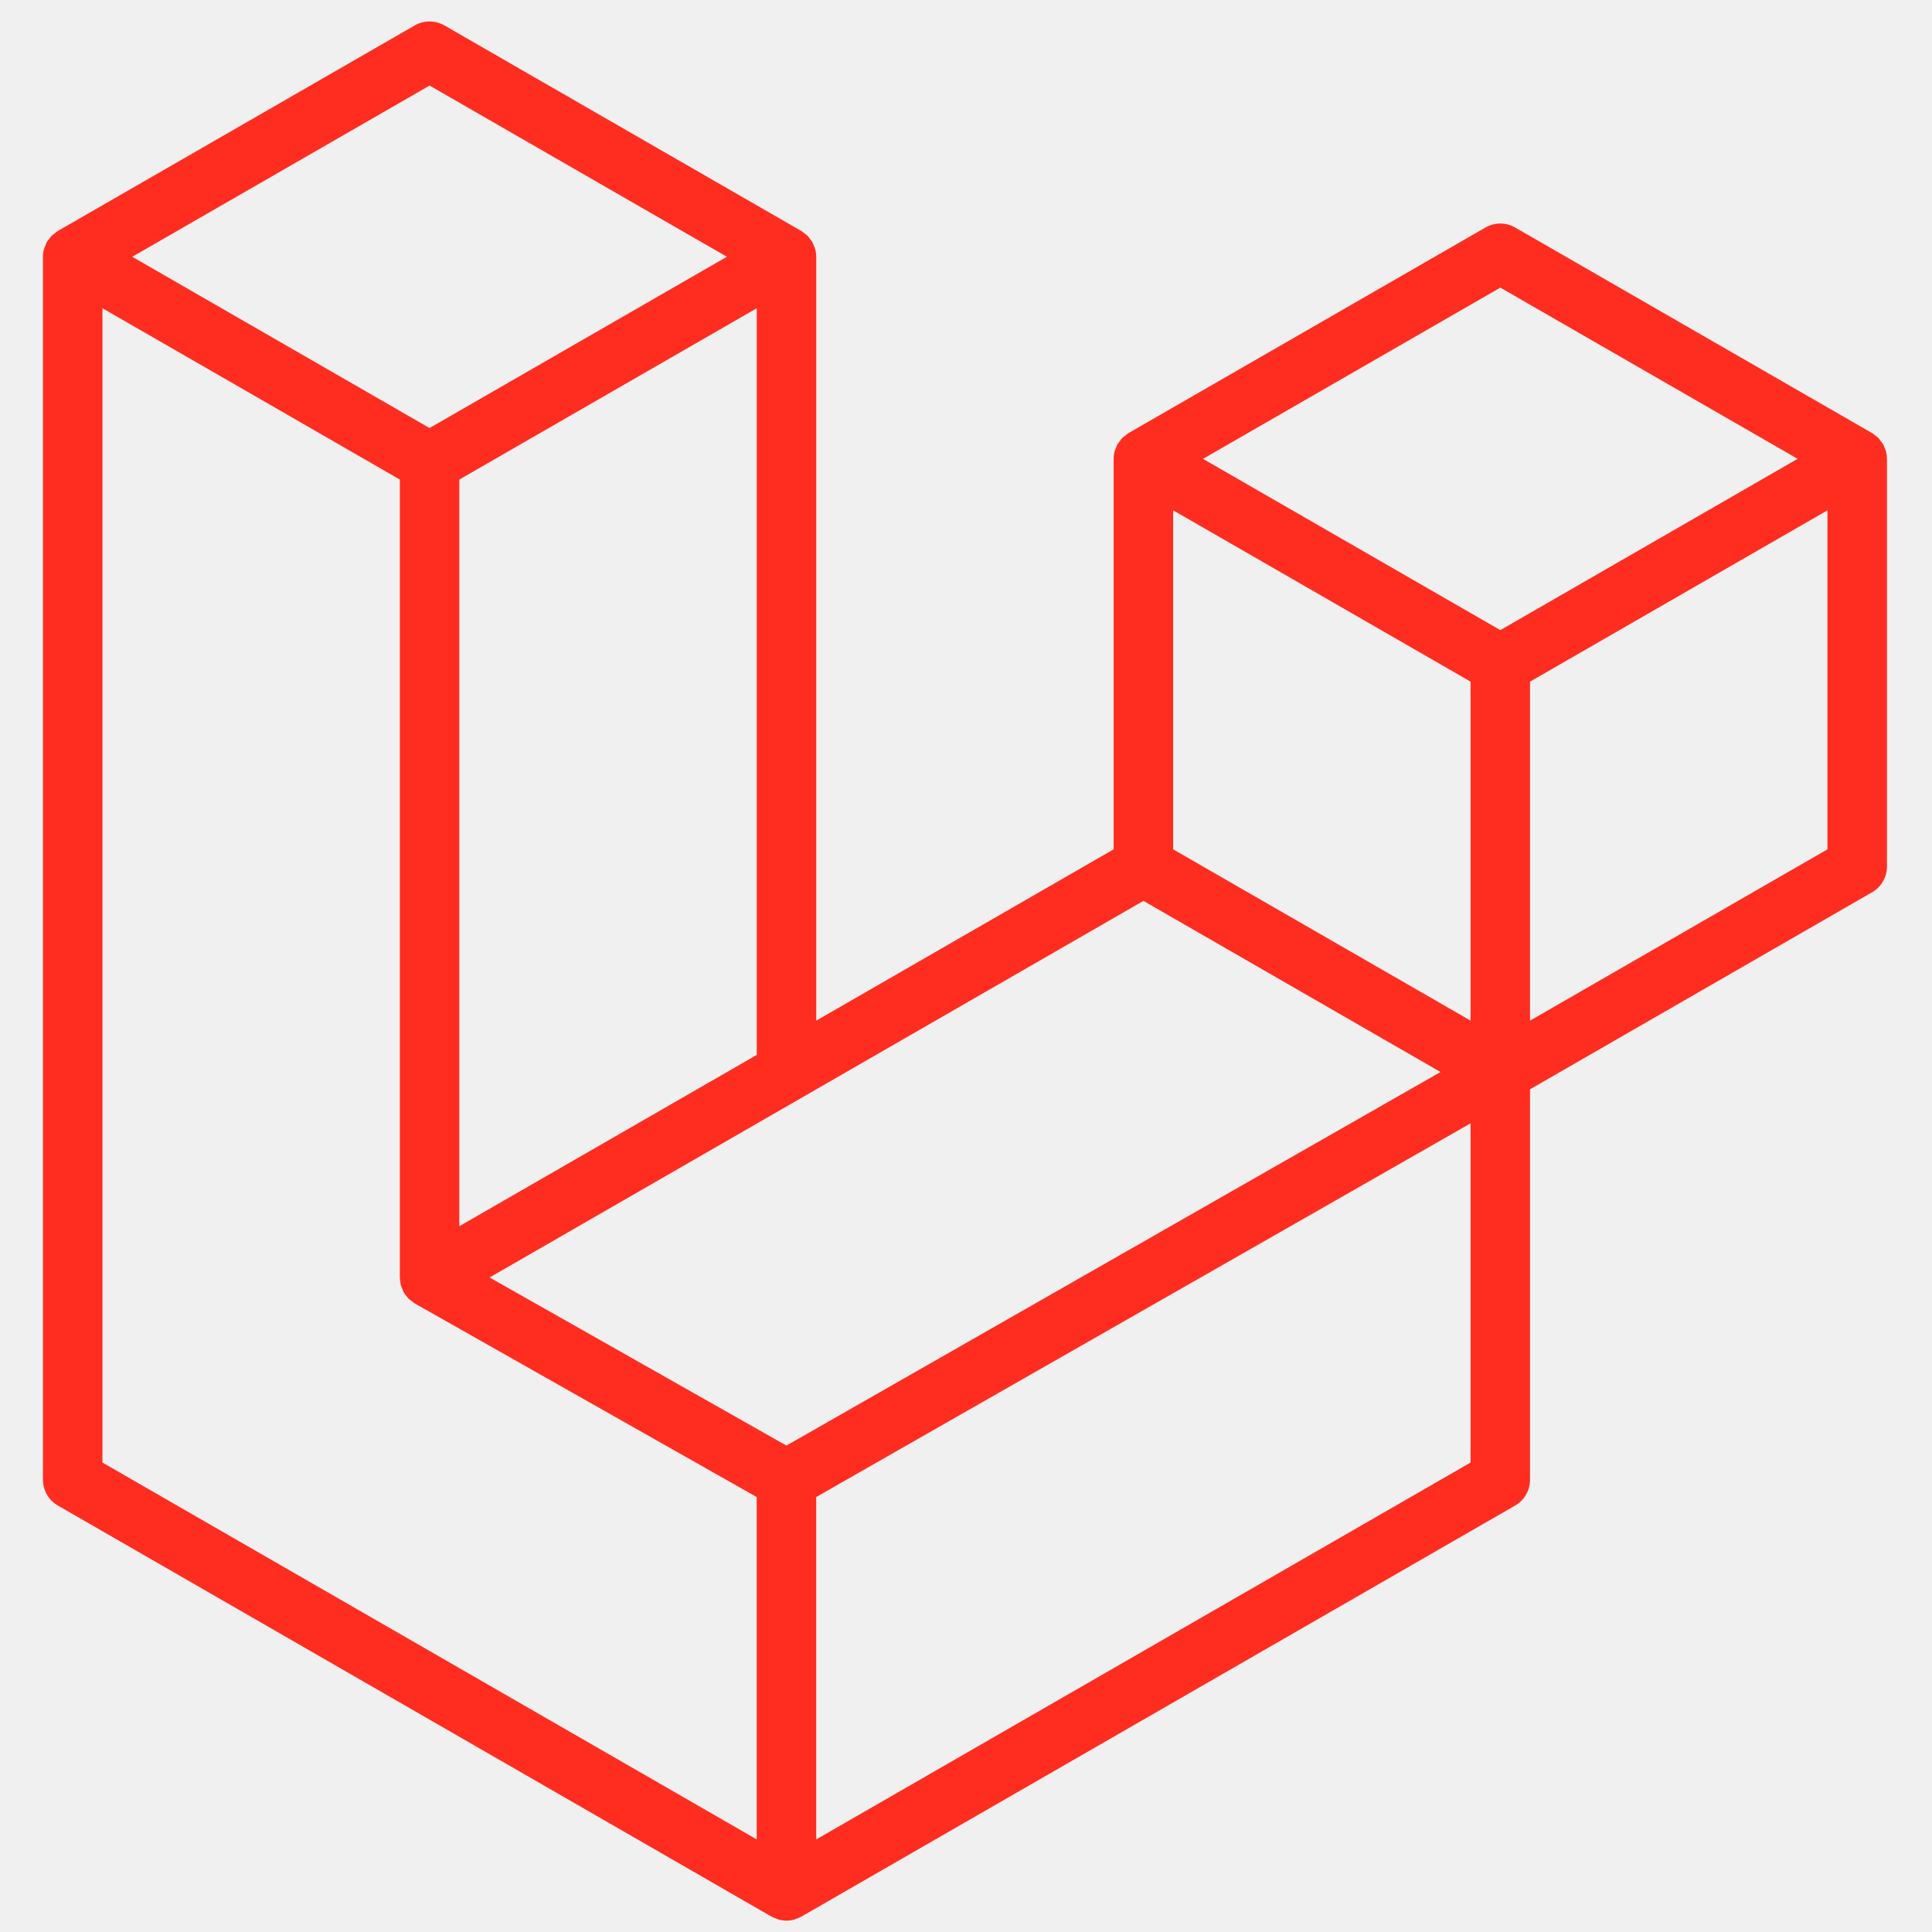
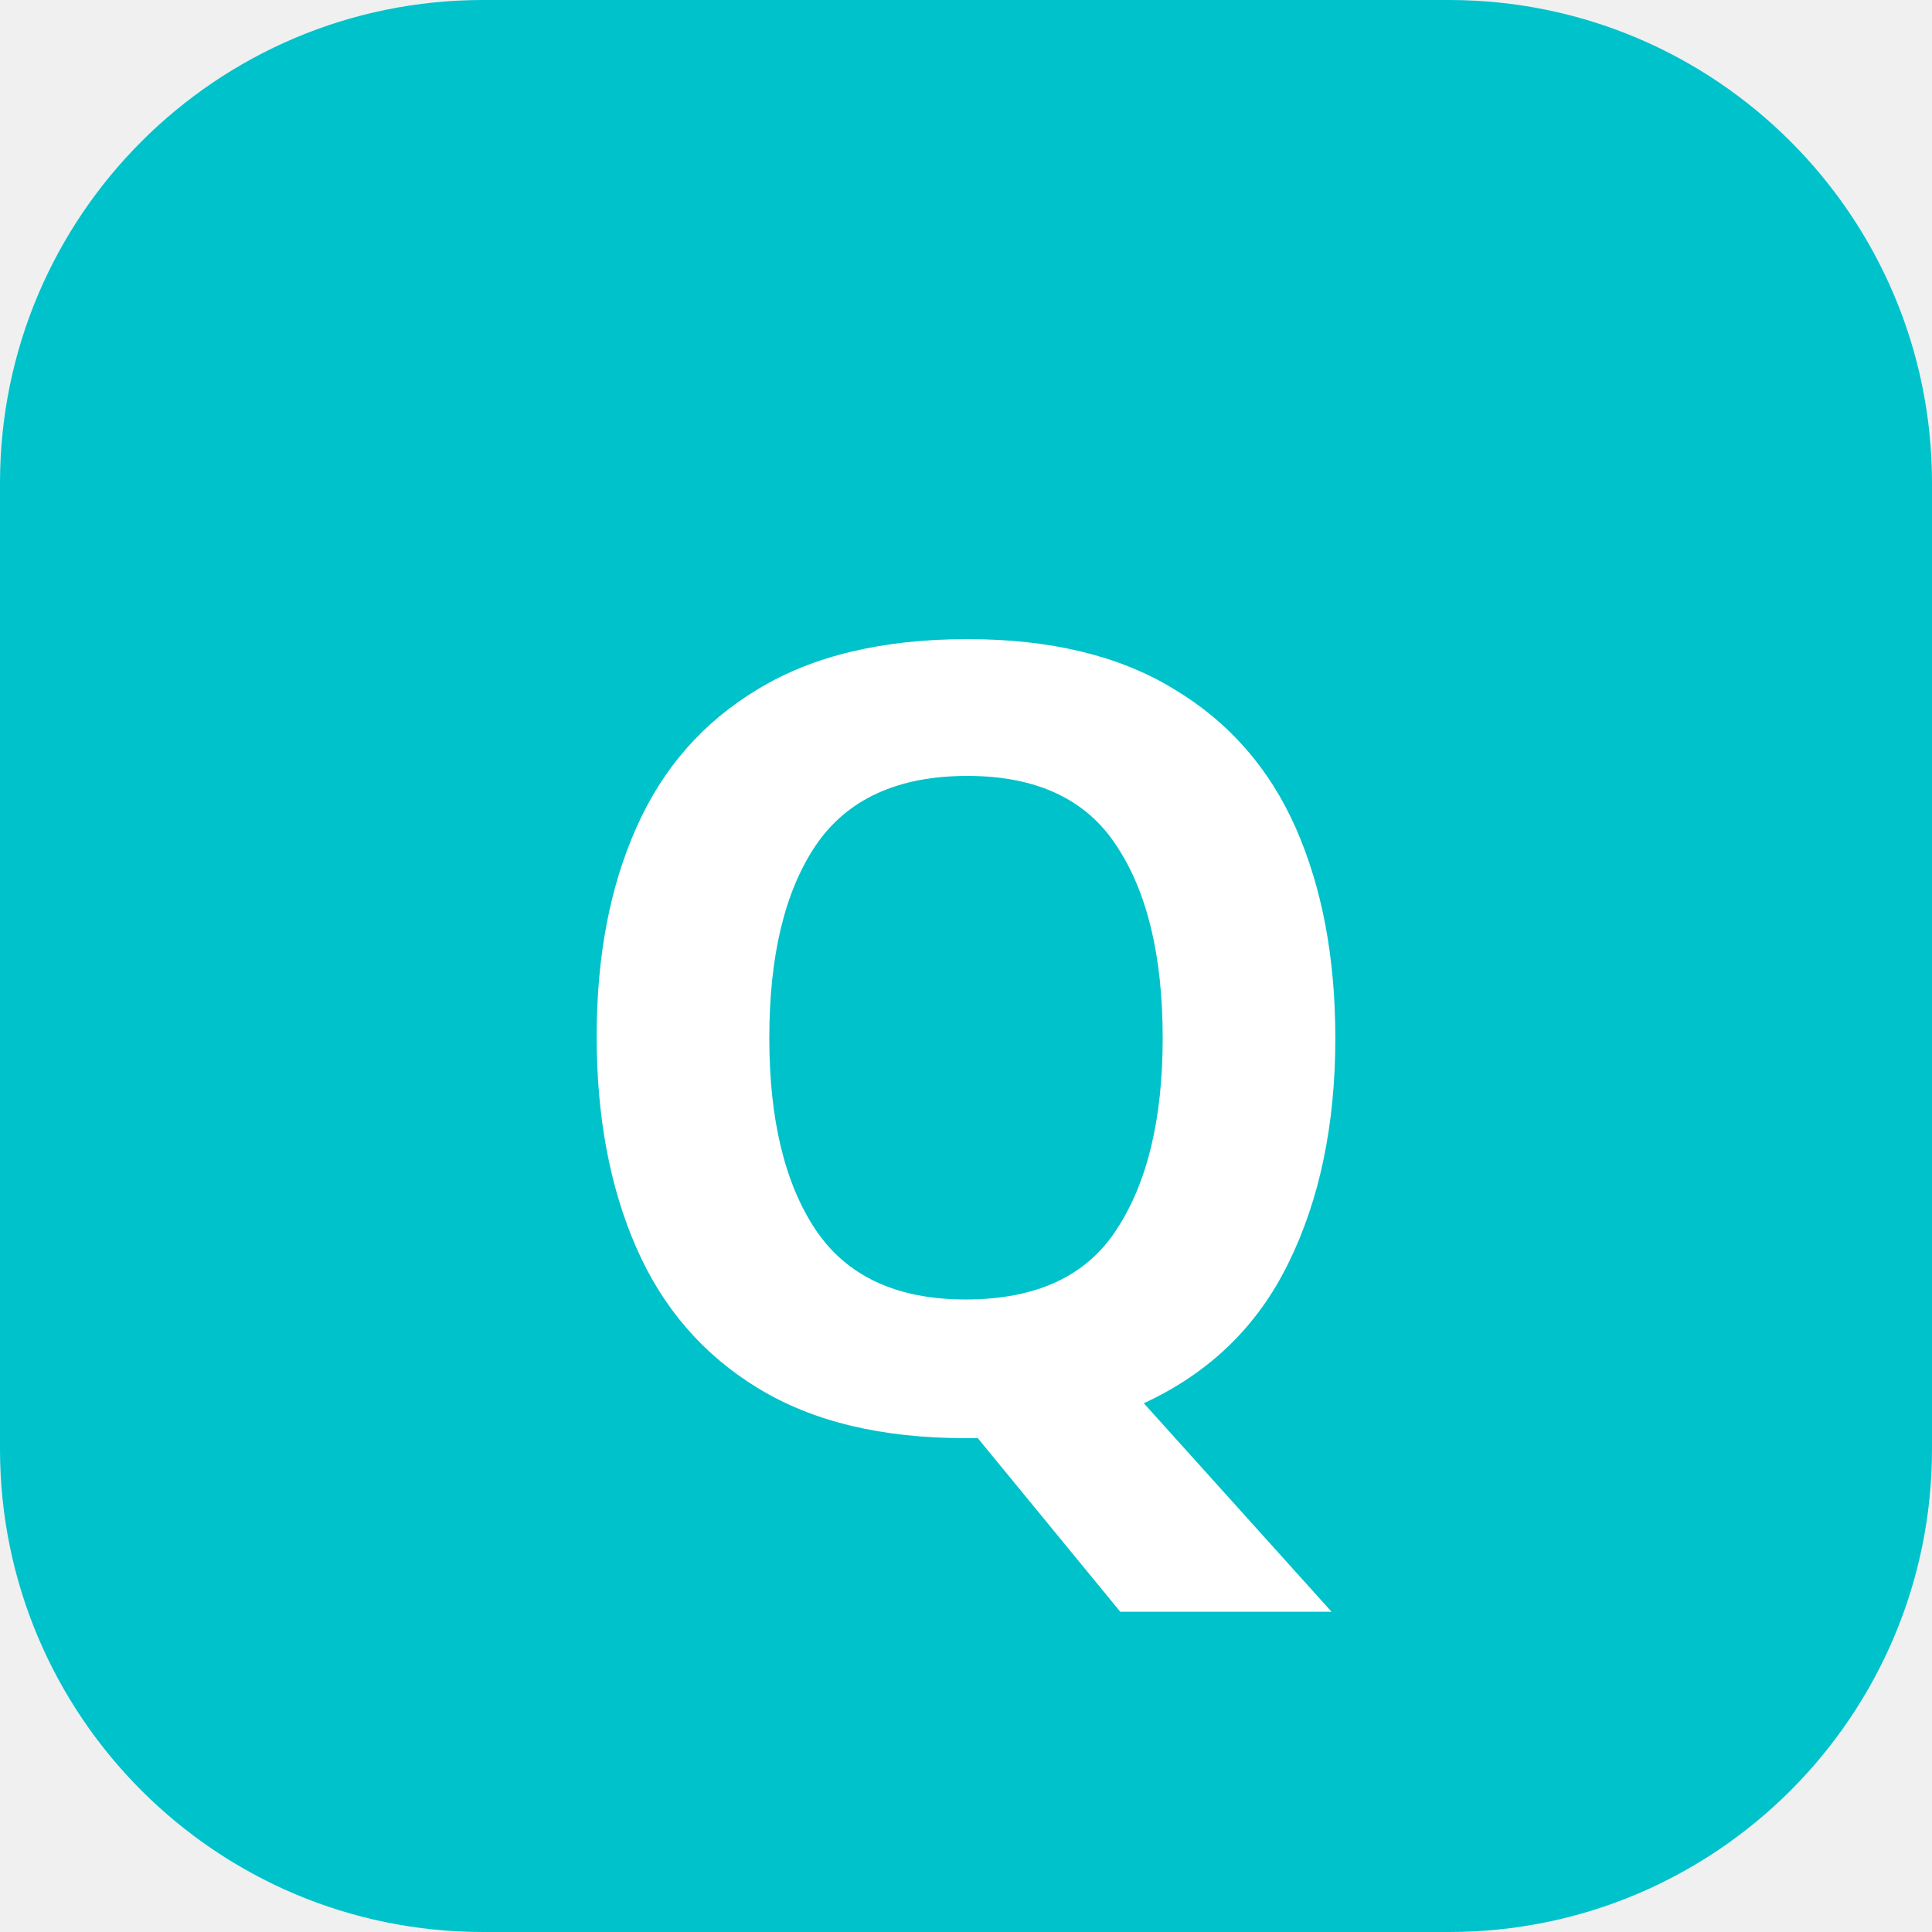
- <svg xmlns="http://www.w3.org/2000/svg" width="166" height="166" viewBox="0 0 166 166" fill="none">
-   <path fill-rule="evenodd" clip-rule="evenodd" d="M162.041 38.759C162.099 38.977 162.129 39.201 162.13 39.426V74.452C162.13 74.902 162.011 75.344 161.786 75.733C161.561 76.122 161.237 76.444 160.847 76.668L131.462 93.594V127.141C131.462 128.054 130.977 128.897 130.186 129.357L68.847 164.683C68.707 164.763 68.554 164.814 68.401 164.868C68.343 164.887 68.289 164.922 68.228 164.938C67.8 165.051 67.349 165.051 66.92 164.938C66.85 164.919 66.786 164.881 66.719 164.855C66.579 164.804 66.432 164.76 66.298 164.683L4.972 129.357C4.583 129.133 4.259 128.81 4.034 128.421C3.808 128.032 3.69 127.591 3.689 127.141L3.689 22.063C3.689 21.834 3.721 21.61 3.779 21.393C3.798 21.32 3.843 21.253 3.868 21.179C3.916 21.045 3.961 20.908 4.031 20.783C4.079 20.7 4.149 20.633 4.206 20.557C4.28 20.454 4.347 20.349 4.433 20.26C4.506 20.186 4.602 20.132 4.685 20.068C4.778 19.992 4.861 19.909 4.966 19.848L35.633 2.185C36.022 1.961 36.462 1.844 36.91 1.844C37.358 1.844 37.798 1.961 38.186 2.185L68.851 19.848H68.857C68.959 19.912 69.045 19.992 69.138 20.065C69.221 20.129 69.313 20.186 69.387 20.257C69.476 20.349 69.54 20.454 69.616 20.557C69.671 20.633 69.744 20.7 69.789 20.783C69.862 20.911 69.904 21.045 69.955 21.179C69.98 21.253 70.025 21.32 70.044 21.396C70.103 21.614 70.133 21.838 70.133 22.063V87.694L95.686 72.974V39.423C95.686 39.2 95.718 38.973 95.775 38.759C95.798 38.683 95.839 38.615 95.865 38.542C95.916 38.408 95.96 38.271 96.031 38.146C96.079 38.063 96.149 37.996 96.203 37.92C96.279 37.818 96.343 37.712 96.433 37.623C96.506 37.549 96.599 37.495 96.681 37.431C96.777 37.355 96.86 37.272 96.962 37.211L127.633 19.548C128.021 19.324 128.461 19.206 128.91 19.206C129.358 19.206 129.798 19.324 130.186 19.548L160.85 37.211C160.959 37.275 161.042 37.355 161.137 37.428C161.217 37.492 161.31 37.549 161.383 37.62C161.473 37.712 161.536 37.818 161.613 37.92C161.67 37.996 161.741 38.063 161.785 38.146C161.859 38.271 161.9 38.408 161.951 38.542C161.98 38.615 162.021 38.683 162.041 38.759ZM157.018 72.974V43.848L146.287 50.028L131.462 58.568V87.694L157.021 72.974H157.018ZM126.354 125.663V96.518L111.771 104.85L70.13 128.626V158.046L126.354 125.663ZM8.801 26.485V125.663L65.018 158.043V128.629L35.649 112L35.64 111.994L35.627 111.988C35.528 111.93 35.445 111.847 35.353 111.777C35.273 111.713 35.18 111.662 35.11 111.592L35.104 111.582C35.021 111.502 34.963 111.403 34.893 111.314C34.829 111.228 34.753 111.154 34.702 111.065L34.699 111.055C34.641 110.96 34.606 110.845 34.565 110.736C34.523 110.64 34.469 110.551 34.443 110.449C34.411 110.328 34.405 110.197 34.392 110.072C34.379 109.976 34.354 109.881 34.354 109.785V109.778V41.205L19.532 32.662L8.801 26.485ZM36.913 7.35L11.364 22.063L36.907 36.777L62.453 22.06L36.907 7.35H36.913ZM50.2 99.174L65.022 90.637V26.485L54.291 32.665L39.466 41.205V105.357L50.2 99.174ZM128.91 24.713L103.363 39.426L128.91 54.14L154.453 39.423L128.91 24.713ZM126.354 58.568L111.529 50.028L100.798 43.848V72.974L115.619 81.511L126.354 87.694V58.568ZM67.571 124.205L105.042 102.803L123.772 92.109L98.245 77.405L68.854 94.334L42.066 109.762L67.571 124.205Z" fill="#FF2D20" />
+ <svg xmlns="http://www.w3.org/2000/svg" width="32" height="32" viewBox="0 0 32 32">
+   <rect width="32" height="32" rx="8" fill="#00c2cb" />
+   <text x="50%" y="54%" font-family="Nunito, sans-serif" font-weight="900" font-size="18" fill="#ffffff" text-anchor="middle" dominant-baseline="middle">Q</text>
</svg>
